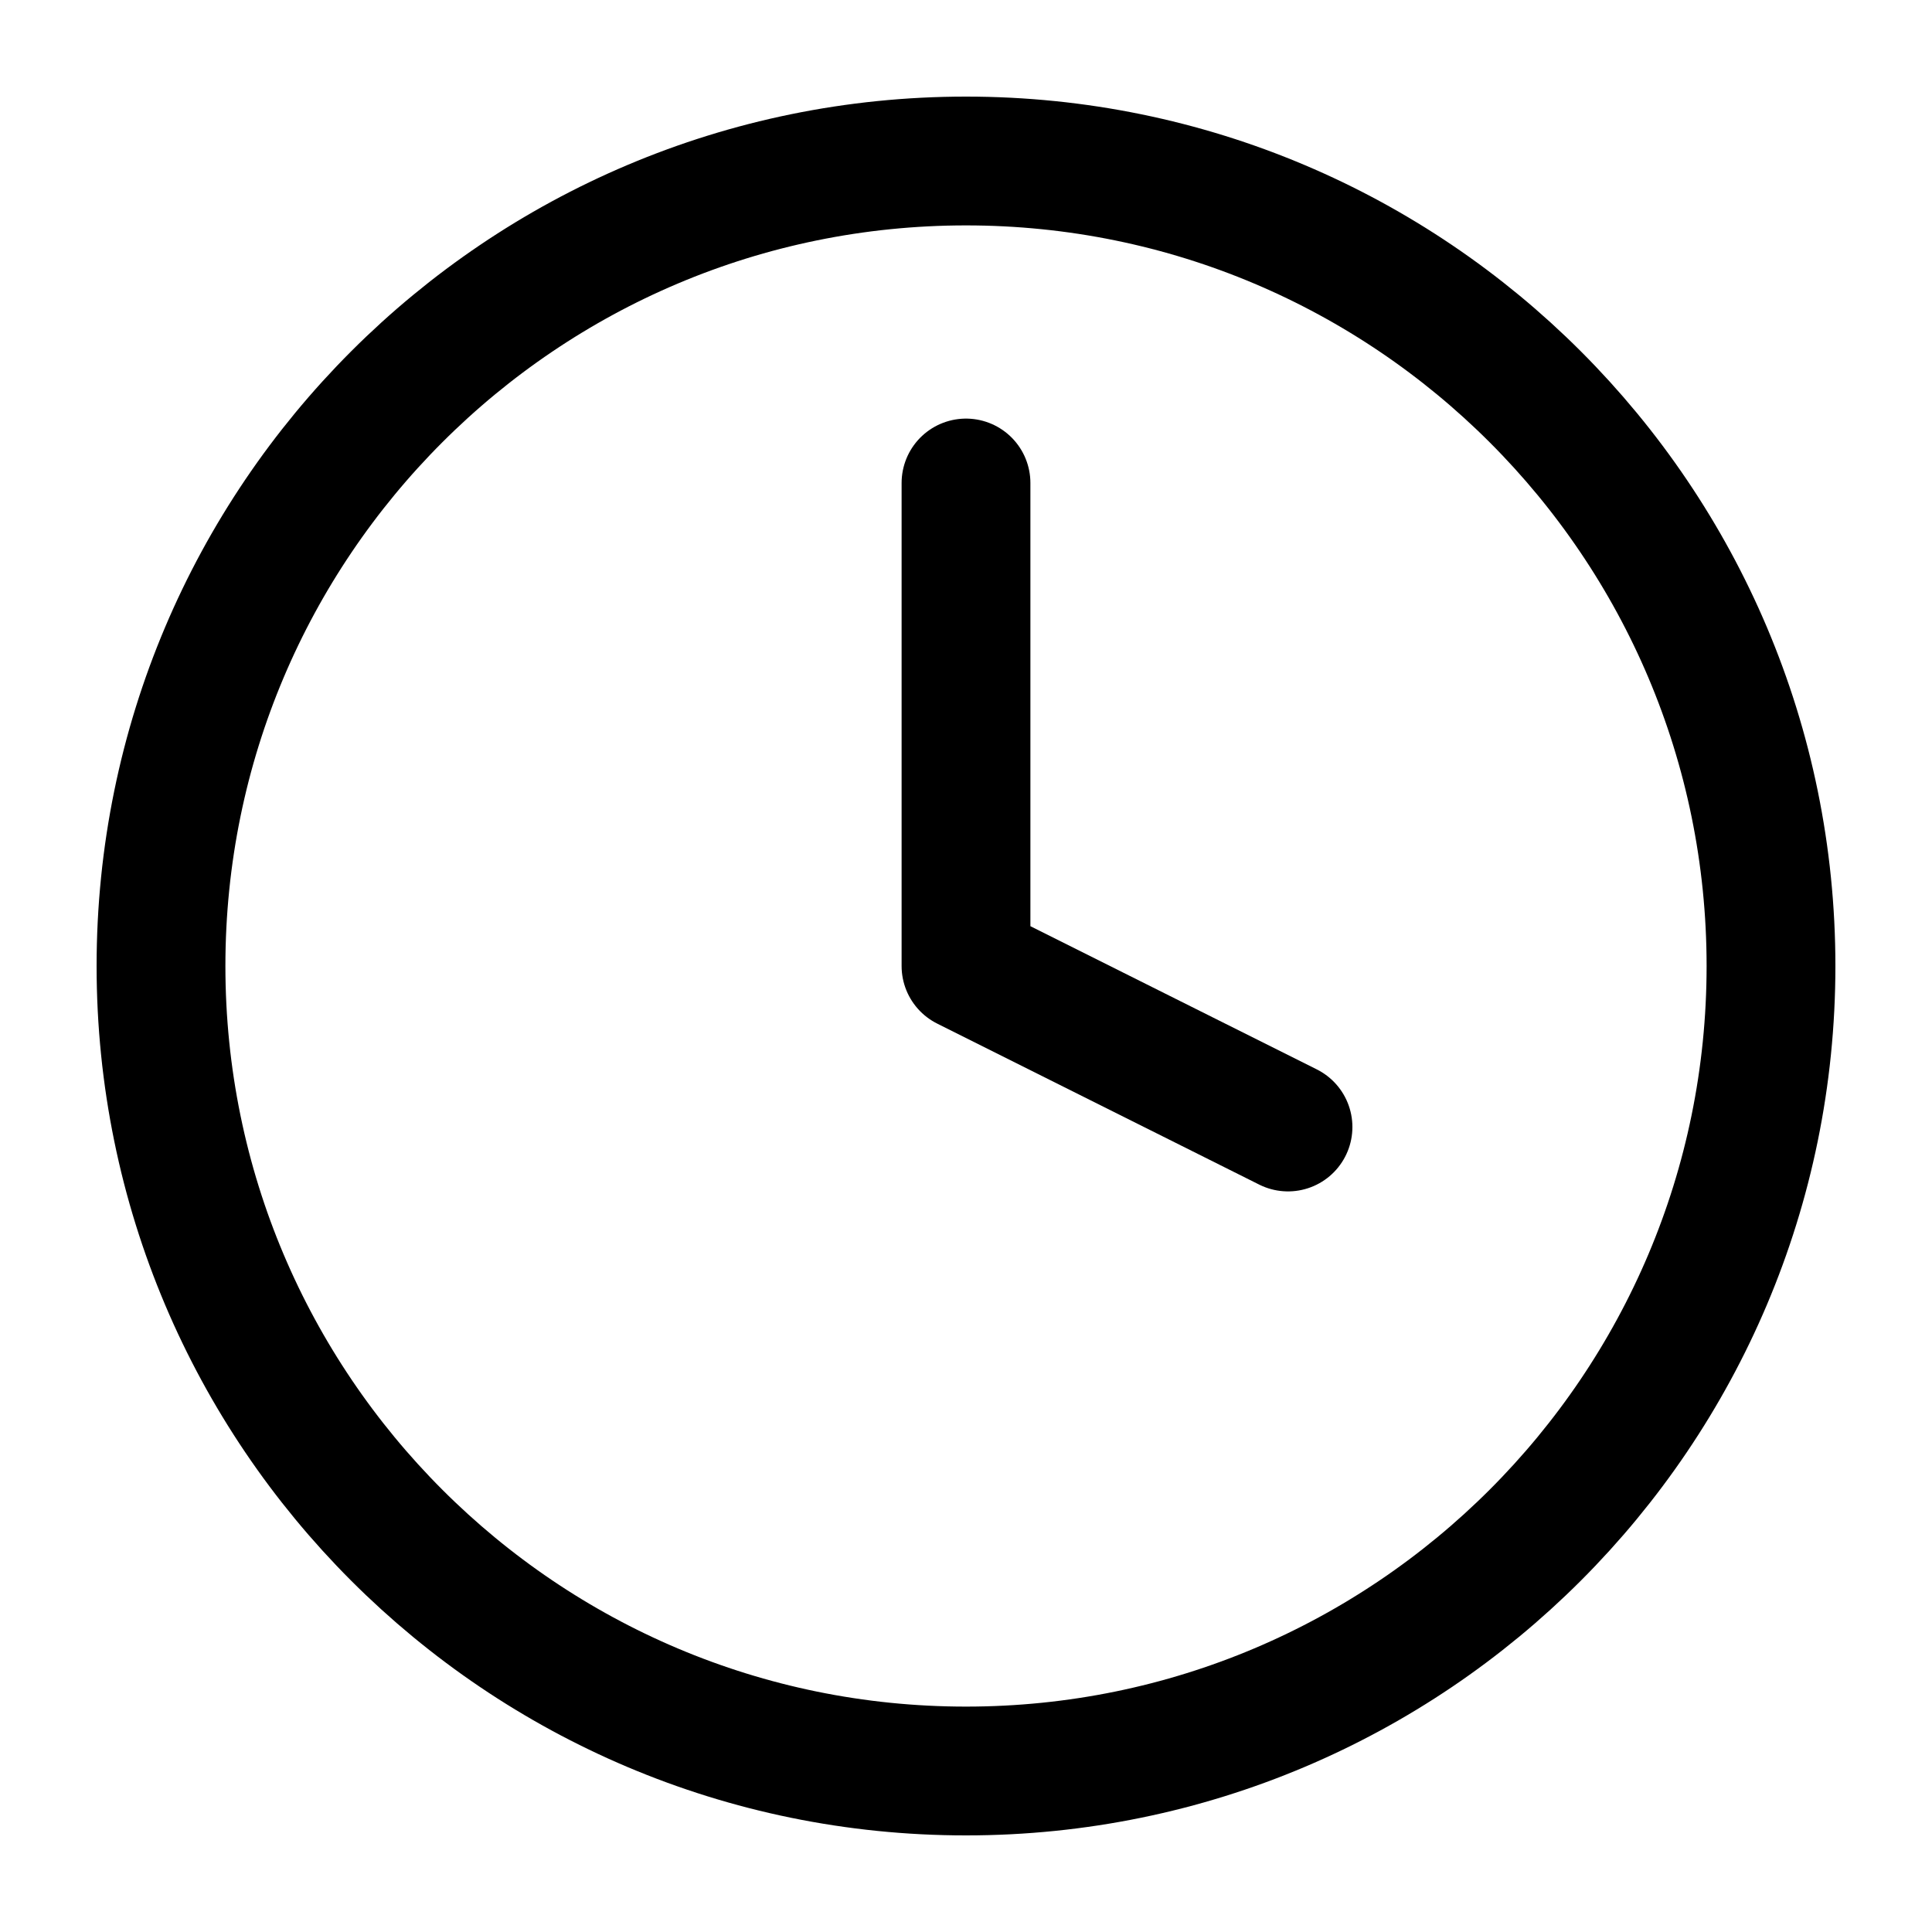
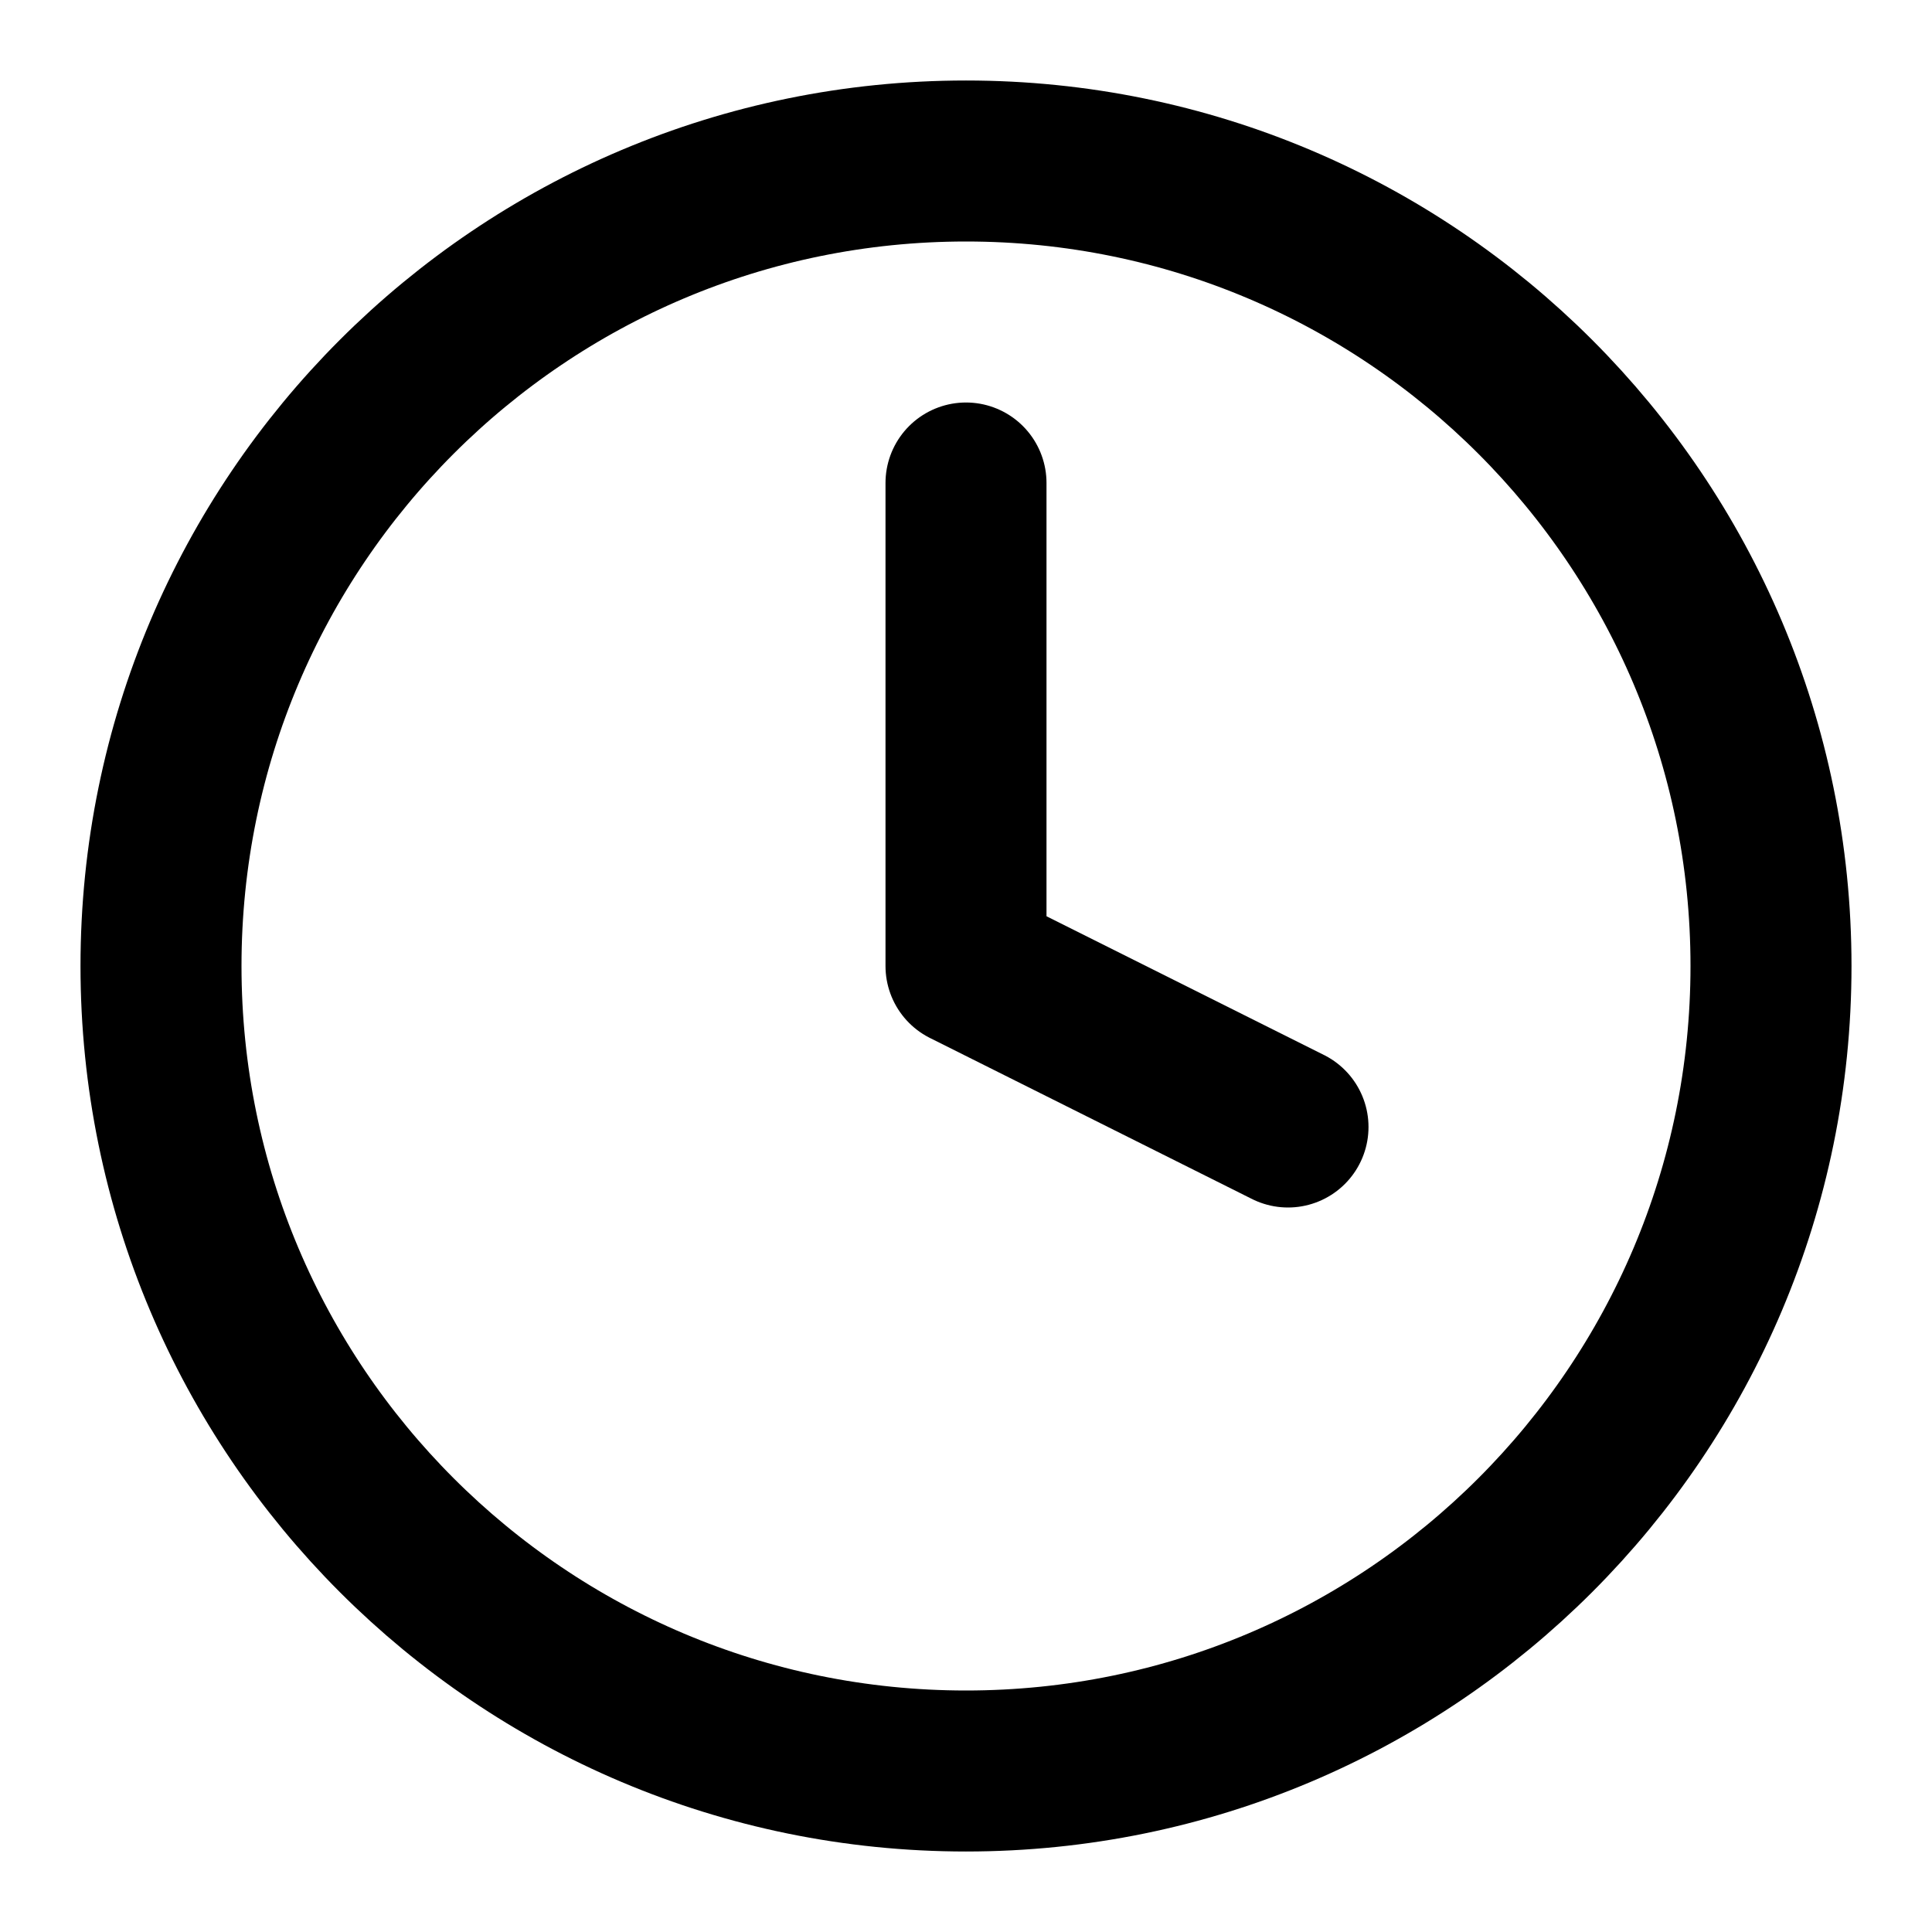
- <svg viewBox="0 0 24 24" fill="none" stroke="currentColor" stroke-width="1.6" stroke-linecap="round" stroke-linejoin="round">
+ <svg viewBox="0 0 24 24" fill="none" stroke="currentColor" stroke-width="2" stroke-linecap="round" stroke-linejoin="round">
  <circle cx="12" cy="12" r="10" />
  <polyline points="12 6 12 12 16 14" />
</svg>
